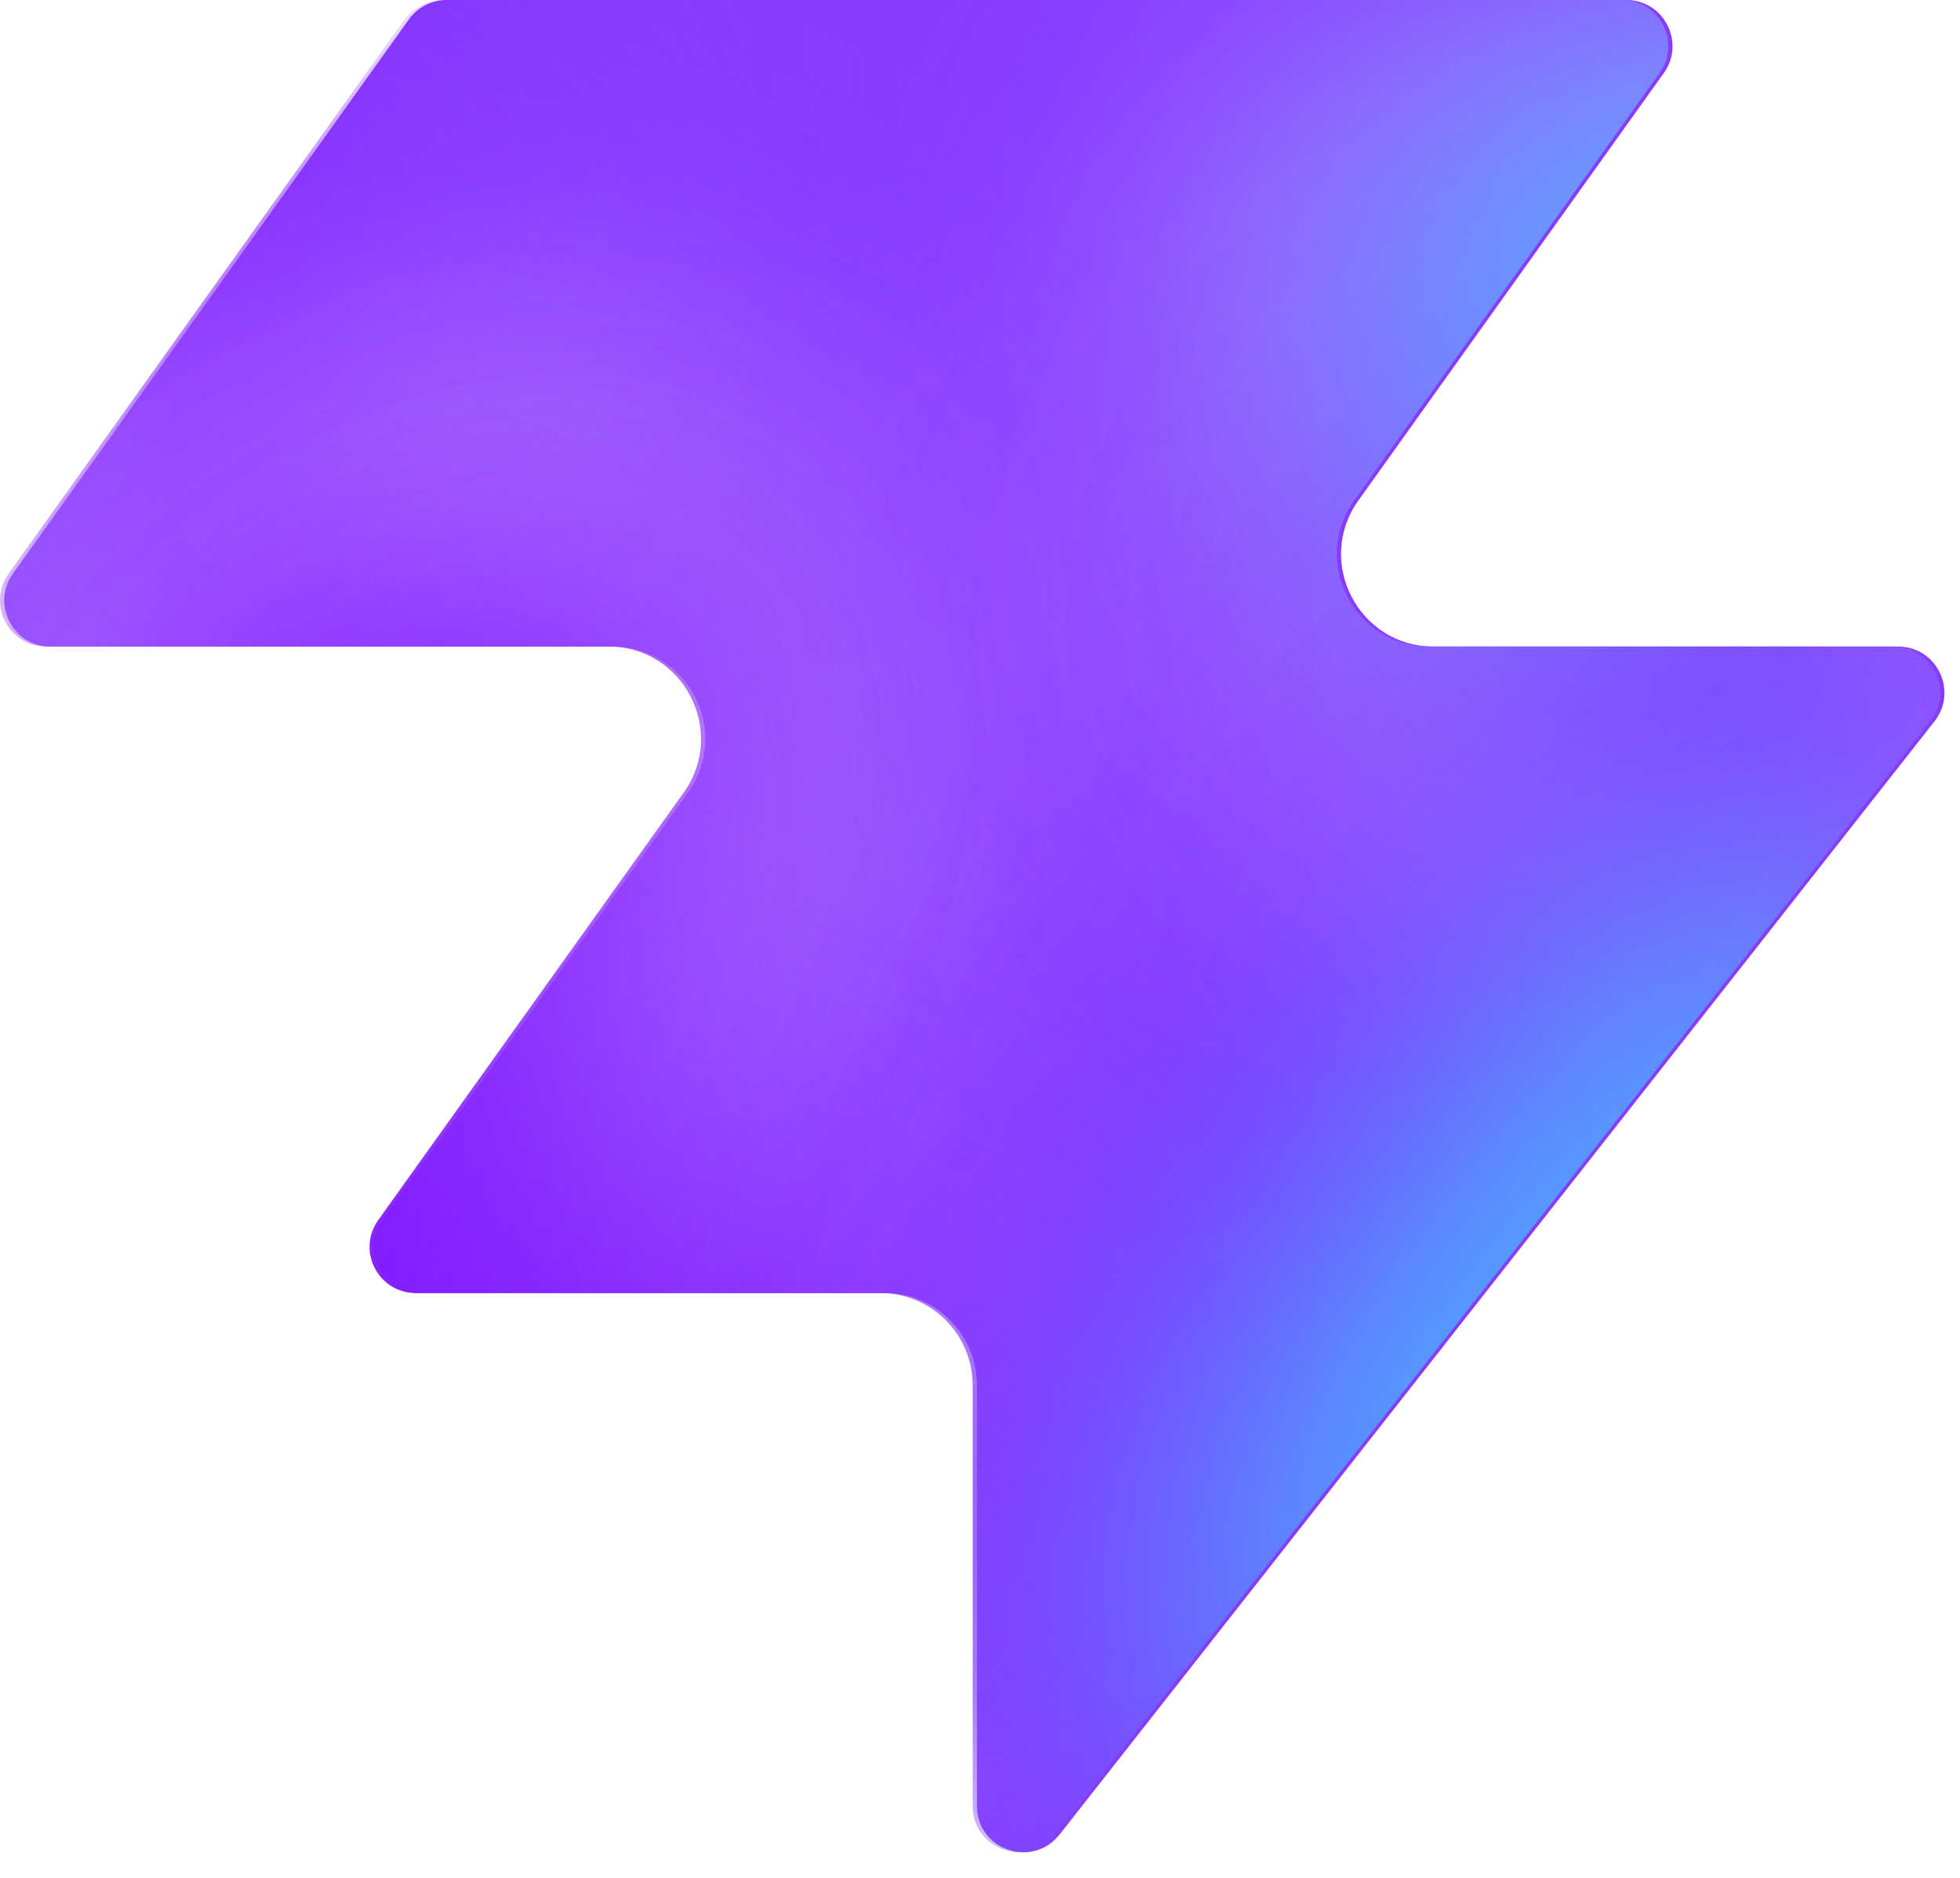
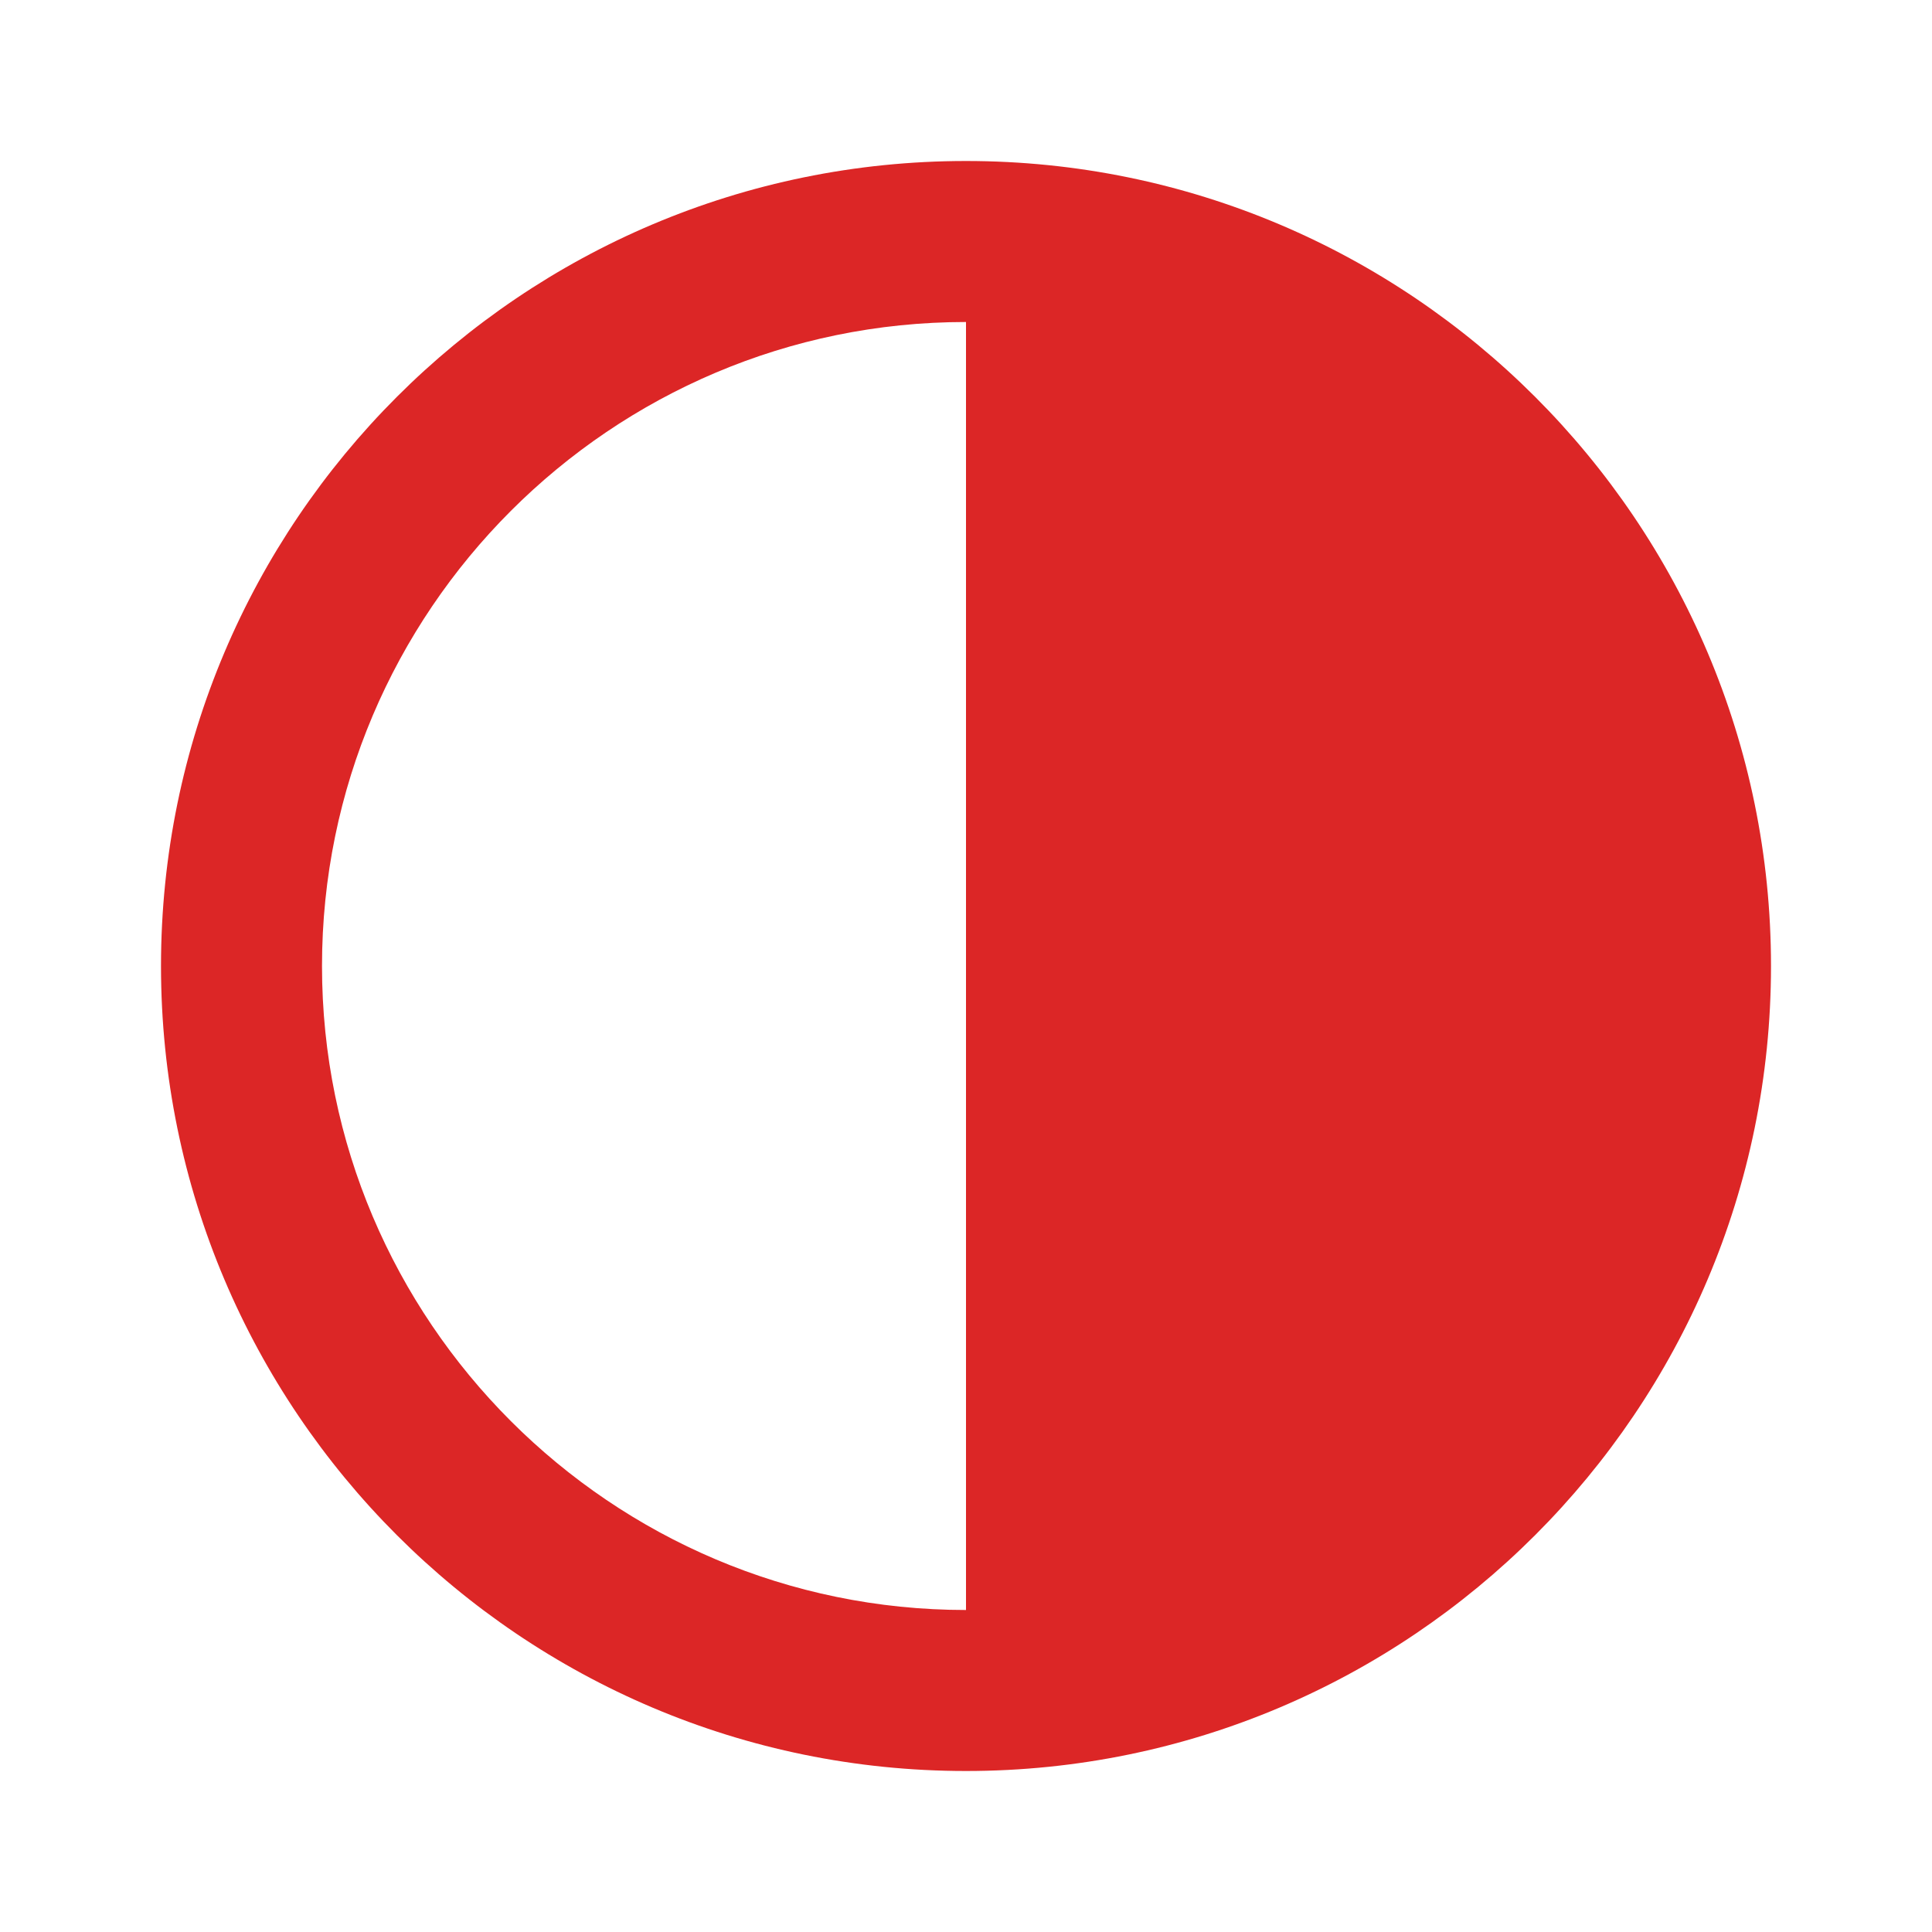
- <svg xmlns="http://www.w3.org/2000/svg" width="48" height="46" fill="none" viewBox="0 0 48 46">
-   <path fill="#863bff" d="M25.946 44.938c-.664.845-2.021.375-2.021-.698V33.937a2.26 2.26 0 0 0-2.262-2.262H10.287c-.92 0-1.456-1.04-.92-1.788l7.48-10.471c1.07-1.497 0-3.578-1.842-3.578H1.237c-.92 0-1.456-1.04-.92-1.788L10.013.474c.214-.297.556-.474.92-.474h28.894c.92 0 1.456 1.04.92 1.788l-7.48 10.471c-1.07 1.498 0 3.579 1.842 3.579h11.377c.943 0 1.473 1.088.89 1.83L25.947 44.94z" style="fill:#863bff;fill:color(display-p3 .525 .23 1);fill-opacity:1" />
-   <mask id="a" width="48" height="46" x="0" y="0" maskUnits="userSpaceOnUse" style="mask-type:alpha">
-     <path fill="#000" d="M25.842 44.938c-.664.844-2.021.375-2.021-.698V33.937a2.26 2.26 0 0 0-2.262-2.262H10.183c-.92 0-1.456-1.04-.92-1.788l7.48-10.471c1.07-1.498 0-3.579-1.842-3.579H1.133c-.92 0-1.456-1.04-.92-1.787L9.91.473c.214-.297.556-.474.92-.474h28.894c.92 0 1.456 1.04.92 1.788l-7.48 10.471c-1.07 1.498 0 3.578 1.842 3.578h11.377c.943 0 1.473 1.088.89 1.832L25.843 44.94z" style="fill:#000;fill-opacity:1" />
-   </mask>
-   <g mask="url(#a)">
-     <g filter="url(#b)">
-       <ellipse cx="5.508" cy="14.704" fill="#ede6ff" rx="5.508" ry="14.704" style="fill:#ede6ff;fill:color(display-p3 .927 .903 1);fill-opacity:1" transform="matrix(.00324 1 1 -.00324 -4.47 31.516)" />
-     </g>
-     <g filter="url(#c)">
-       <ellipse cx="10.399" cy="29.851" fill="#ede6ff" rx="10.399" ry="29.851" style="fill:#ede6ff;fill:color(display-p3 .927 .903 1);fill-opacity:1" transform="matrix(.00324 1 1 -.00324 -39.328 7.883)" />
-     </g>
-     <g filter="url(#d)">
-       <ellipse cx="5.508" cy="30.487" fill="#7e14ff" rx="5.508" ry="30.487" style="fill:#7e14ff;fill:color(display-p3 .492 .077 1);fill-opacity:1" transform="rotate(89.814 -25.913 -14.639)scale(1 -1)" />
-     </g>
-     <g filter="url(#e)">
-       <ellipse cx="5.508" cy="30.599" fill="#7e14ff" rx="5.508" ry="30.599" style="fill:#7e14ff;fill:color(display-p3 .492 .077 1);fill-opacity:1" transform="rotate(89.814 -32.644 -3.334)scale(1 -1)" />
-     </g>
-     <g filter="url(#f)">
-       <ellipse cx="5.508" cy="30.599" fill="#7e14ff" rx="5.508" ry="30.599" style="fill:#7e14ff;fill:color(display-p3 .492 .077 1);fill-opacity:1" transform="matrix(.00324 1 1 -.00324 -34.34 30.47)" />
-     </g>
-     <g filter="url(#g)">
-       <ellipse cx="14.072" cy="22.078" fill="#ede6ff" rx="14.072" ry="22.078" style="fill:#ede6ff;fill:color(display-p3 .927 .903 1);fill-opacity:1" transform="rotate(93.35 24.506 48.493)scale(-1 1)" />
-     </g>
-     <g filter="url(#h)">
-       <ellipse cx="3.47" cy="21.501" fill="#7e14ff" rx="3.47" ry="21.501" style="fill:#7e14ff;fill:color(display-p3 .492 .077 1);fill-opacity:1" transform="rotate(89.009 28.708 47.59)scale(-1 1)" />
-     </g>
-     <g filter="url(#i)">
-       <ellipse cx="3.47" cy="21.501" fill="#7e14ff" rx="3.47" ry="21.501" style="fill:#7e14ff;fill:color(display-p3 .492 .077 1);fill-opacity:1" transform="rotate(89.009 28.708 47.59)scale(-1 1)" />
-     </g>
-     <g filter="url(#j)">
-       <ellipse cx=".387" cy="8.972" fill="#7e14ff" rx="4.407" ry="29.108" style="fill:#7e14ff;fill:color(display-p3 .492 .077 1);fill-opacity:1" transform="rotate(39.51 .387 8.972)" />
-     </g>
-     <g filter="url(#k)">
-       <ellipse cx="47.523" cy="-6.092" fill="#7e14ff" rx="4.407" ry="29.108" style="fill:#7e14ff;fill:color(display-p3 .492 .077 1);fill-opacity:1" transform="rotate(37.892 47.523 -6.092)" />
-     </g>
-     <g filter="url(#l)">
-       <ellipse cx="41.412" cy="6.333" fill="#47bfff" rx="5.971" ry="9.665" style="fill:#47bfff;fill:color(display-p3 .28 .748 1);fill-opacity:1" transform="rotate(37.892 41.412 6.333)" />
-     </g>
-     <g filter="url(#m)">
-       <ellipse cx="-1.879" cy="38.332" fill="#7e14ff" rx="4.407" ry="29.108" style="fill:#7e14ff;fill:color(display-p3 .492 .077 1);fill-opacity:1" transform="rotate(37.892 -1.88 38.332)" />
-     </g>
-     <g filter="url(#n)">
-       <ellipse cx="-1.879" cy="38.332" fill="#7e14ff" rx="4.407" ry="29.108" style="fill:#7e14ff;fill:color(display-p3 .492 .077 1);fill-opacity:1" transform="rotate(37.892 -1.88 38.332)" />
-     </g>
-     <g filter="url(#o)">
-       <ellipse cx="35.651" cy="29.907" fill="#7e14ff" rx="4.407" ry="29.108" style="fill:#7e14ff;fill:color(display-p3 .492 .077 1);fill-opacity:1" transform="rotate(37.892 35.651 29.907)" />
-     </g>
-     <g filter="url(#p)">
-       <ellipse cx="38.418" cy="32.4" fill="#47bfff" rx="5.971" ry="15.297" style="fill:#47bfff;fill:color(display-p3 .28 .748 1);fill-opacity:1" transform="rotate(37.892 38.418 32.4)" />
-     </g>
-   </g>
-   <defs>
-     <filter id="b" width="60.045" height="41.654" x="-19.77" y="16.149" color-interpolation-filters="sRGB" filterUnits="userSpaceOnUse">
-       <feFlood flood-opacity="0" result="BackgroundImageFix" />
-       <feBlend in="SourceGraphic" in2="BackgroundImageFix" result="shape" />
-       <feGaussianBlur result="effect1_foregroundBlur_2002_17158" stdDeviation="7.659" />
-     </filter>
-     <filter id="c" width="90.34" height="51.437" x="-54.613" y="-7.533" color-interpolation-filters="sRGB" filterUnits="userSpaceOnUse">
-       <feFlood flood-opacity="0" result="BackgroundImageFix" />
-       <feBlend in="SourceGraphic" in2="BackgroundImageFix" result="shape" />
-       <feGaussianBlur result="effect1_foregroundBlur_2002_17158" stdDeviation="7.659" />
-     </filter>
-     <filter id="d" width="79.355" height="29.4" x="-49.64" y="2.03" color-interpolation-filters="sRGB" filterUnits="userSpaceOnUse">
-       <feFlood flood-opacity="0" result="BackgroundImageFix" />
-       <feBlend in="SourceGraphic" in2="BackgroundImageFix" result="shape" />
-       <feGaussianBlur result="effect1_foregroundBlur_2002_17158" stdDeviation="4.596" />
-     </filter>
-     <filter id="e" width="79.579" height="29.4" x="-45.045" y="20.029" color-interpolation-filters="sRGB" filterUnits="userSpaceOnUse">
-       <feFlood flood-opacity="0" result="BackgroundImageFix" />
-       <feBlend in="SourceGraphic" in2="BackgroundImageFix" result="shape" />
-       <feGaussianBlur result="effect1_foregroundBlur_2002_17158" stdDeviation="4.596" />
-     </filter>
-     <filter id="f" width="79.579" height="29.4" x="-43.513" y="21.178" color-interpolation-filters="sRGB" filterUnits="userSpaceOnUse">
-       <feFlood flood-opacity="0" result="BackgroundImageFix" />
-       <feBlend in="SourceGraphic" in2="BackgroundImageFix" result="shape" />
-       <feGaussianBlur result="effect1_foregroundBlur_2002_17158" stdDeviation="4.596" />
-     </filter>
-     <filter id="g" width="74.749" height="58.852" x="15.756" y="-17.901" color-interpolation-filters="sRGB" filterUnits="userSpaceOnUse">
-       <feFlood flood-opacity="0" result="BackgroundImageFix" />
-       <feBlend in="SourceGraphic" in2="BackgroundImageFix" result="shape" />
-       <feGaussianBlur result="effect1_foregroundBlur_2002_17158" stdDeviation="7.659" />
-     </filter>
-     <filter id="h" width="61.377" height="25.362" x="23.548" y="2.284" color-interpolation-filters="sRGB" filterUnits="userSpaceOnUse">
-       <feFlood flood-opacity="0" result="BackgroundImageFix" />
-       <feBlend in="SourceGraphic" in2="BackgroundImageFix" result="shape" />
-       <feGaussianBlur result="effect1_foregroundBlur_2002_17158" stdDeviation="4.596" />
-     </filter>
-     <filter id="i" width="61.377" height="25.362" x="23.548" y="2.284" color-interpolation-filters="sRGB" filterUnits="userSpaceOnUse">
-       <feFlood flood-opacity="0" result="BackgroundImageFix" />
-       <feBlend in="SourceGraphic" in2="BackgroundImageFix" result="shape" />
-       <feGaussianBlur result="effect1_foregroundBlur_2002_17158" stdDeviation="4.596" />
-     </filter>
-     <filter id="j" width="56.045" height="63.649" x="-27.636" y="-22.853" color-interpolation-filters="sRGB" filterUnits="userSpaceOnUse">
-       <feFlood flood-opacity="0" result="BackgroundImageFix" />
-       <feBlend in="SourceGraphic" in2="BackgroundImageFix" result="shape" />
-       <feGaussianBlur result="effect1_foregroundBlur_2002_17158" stdDeviation="4.596" />
-     </filter>
-     <filter id="k" width="54.814" height="64.646" x="20.116" y="-38.415" color-interpolation-filters="sRGB" filterUnits="userSpaceOnUse">
-       <feFlood flood-opacity="0" result="BackgroundImageFix" />
-       <feBlend in="SourceGraphic" in2="BackgroundImageFix" result="shape" />
-       <feGaussianBlur result="effect1_foregroundBlur_2002_17158" stdDeviation="4.596" />
-     </filter>
-     <filter id="l" width="33.541" height="35.313" x="24.641" y="-11.323" color-interpolation-filters="sRGB" filterUnits="userSpaceOnUse">
-       <feFlood flood-opacity="0" result="BackgroundImageFix" />
-       <feBlend in="SourceGraphic" in2="BackgroundImageFix" result="shape" />
-       <feGaussianBlur result="effect1_foregroundBlur_2002_17158" stdDeviation="4.596" />
-     </filter>
-     <filter id="m" width="54.814" height="64.646" x="-29.286" y="6.009" color-interpolation-filters="sRGB" filterUnits="userSpaceOnUse">
-       <feFlood flood-opacity="0" result="BackgroundImageFix" />
-       <feBlend in="SourceGraphic" in2="BackgroundImageFix" result="shape" />
-       <feGaussianBlur result="effect1_foregroundBlur_2002_17158" stdDeviation="4.596" />
-     </filter>
-     <filter id="n" width="54.814" height="64.646" x="-29.286" y="6.009" color-interpolation-filters="sRGB" filterUnits="userSpaceOnUse">
-       <feFlood flood-opacity="0" result="BackgroundImageFix" />
-       <feBlend in="SourceGraphic" in2="BackgroundImageFix" result="shape" />
-       <feGaussianBlur result="effect1_foregroundBlur_2002_17158" stdDeviation="4.596" />
-     </filter>
-     <filter id="o" width="54.814" height="64.646" x="8.244" y="-2.416" color-interpolation-filters="sRGB" filterUnits="userSpaceOnUse">
-       <feFlood flood-opacity="0" result="BackgroundImageFix" />
-       <feBlend in="SourceGraphic" in2="BackgroundImageFix" result="shape" />
-       <feGaussianBlur result="effect1_foregroundBlur_2002_17158" stdDeviation="4.596" />
-     </filter>
-     <filter id="p" width="39.409" height="43.623" x="18.713" y="10.588" color-interpolation-filters="sRGB" filterUnits="userSpaceOnUse">
-       <feFlood flood-opacity="0" result="BackgroundImageFix" />
-       <feBlend in="SourceGraphic" in2="BackgroundImageFix" result="shape" />
-       <feGaussianBlur result="effect1_foregroundBlur_2002_17158" stdDeviation="4.596" />
-     </filter>
-   </defs>
+ <svg xmlns="http://www.w3.org/2000/svg" width="48" height="48" viewBox="0 0 24 24">
+   <path fill="#dc2626" d="M12,2C6.48,2,2,6.48,2,12s4.48,10,10,10s10-4.48,10-10S17.52,2,12,2z M12,20c-4.41,0-8-3.59-8-8c0-4.41,3.59-8,8-8v16z" />
</svg>
